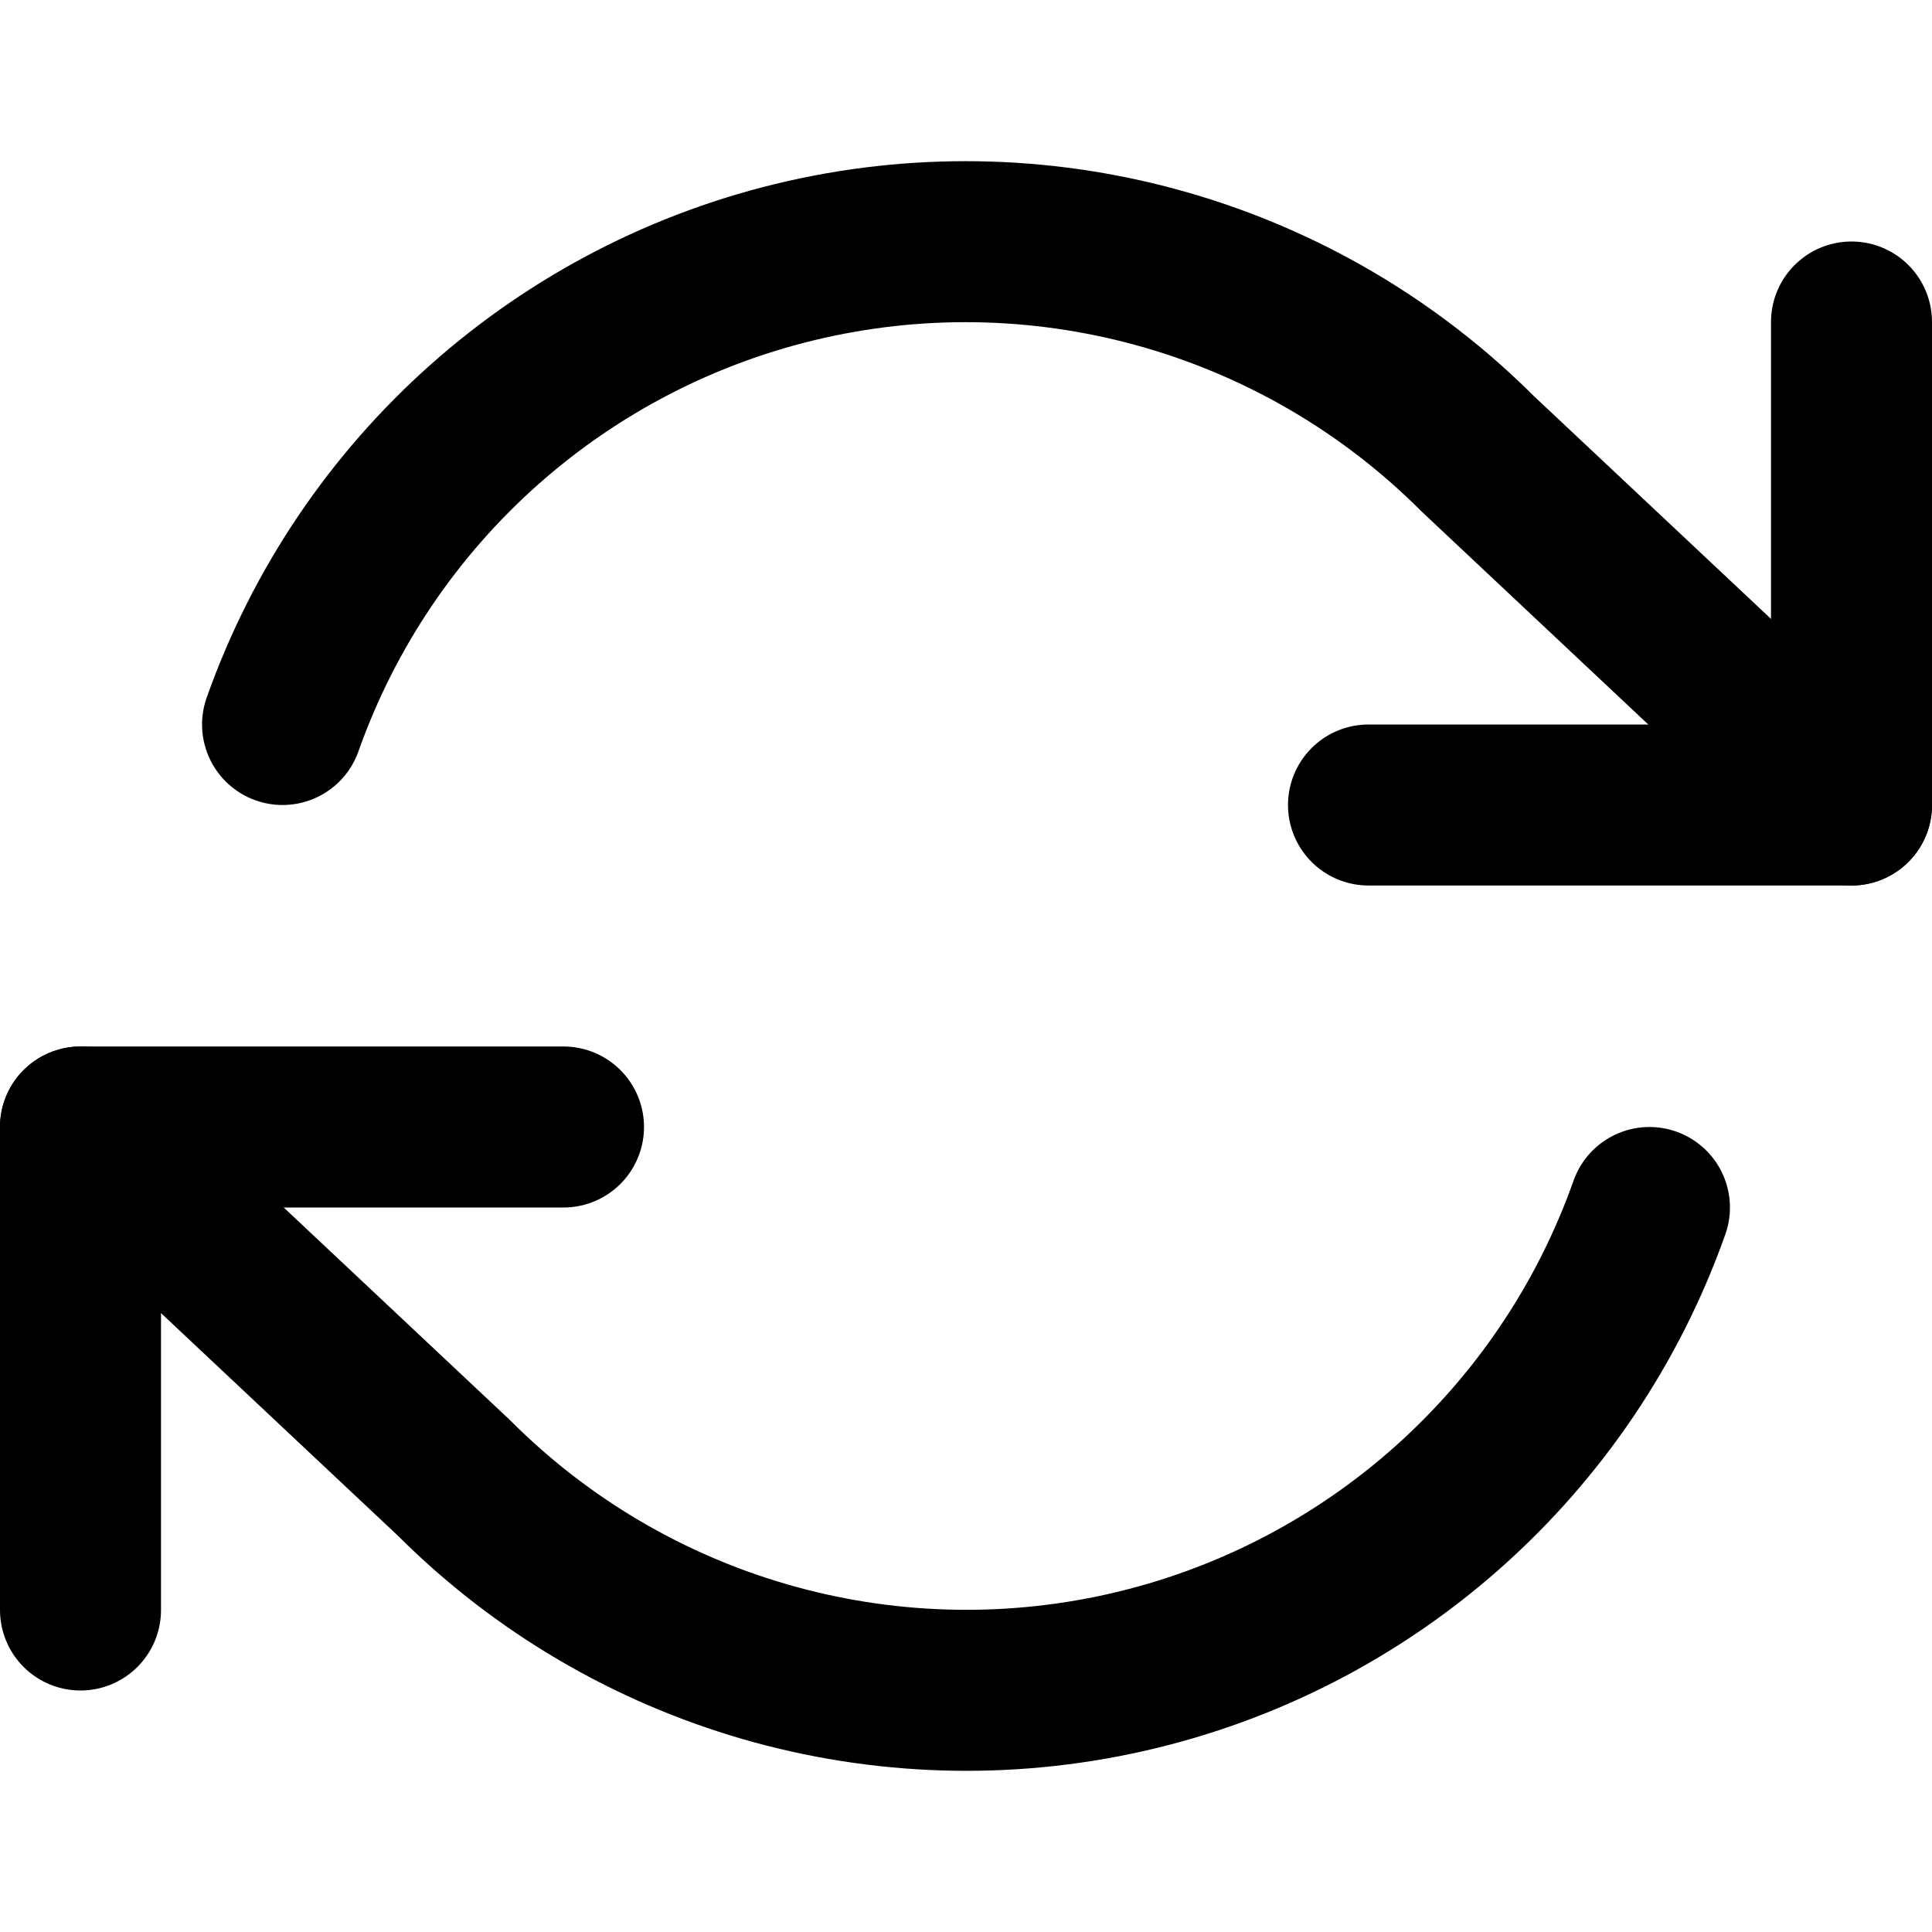
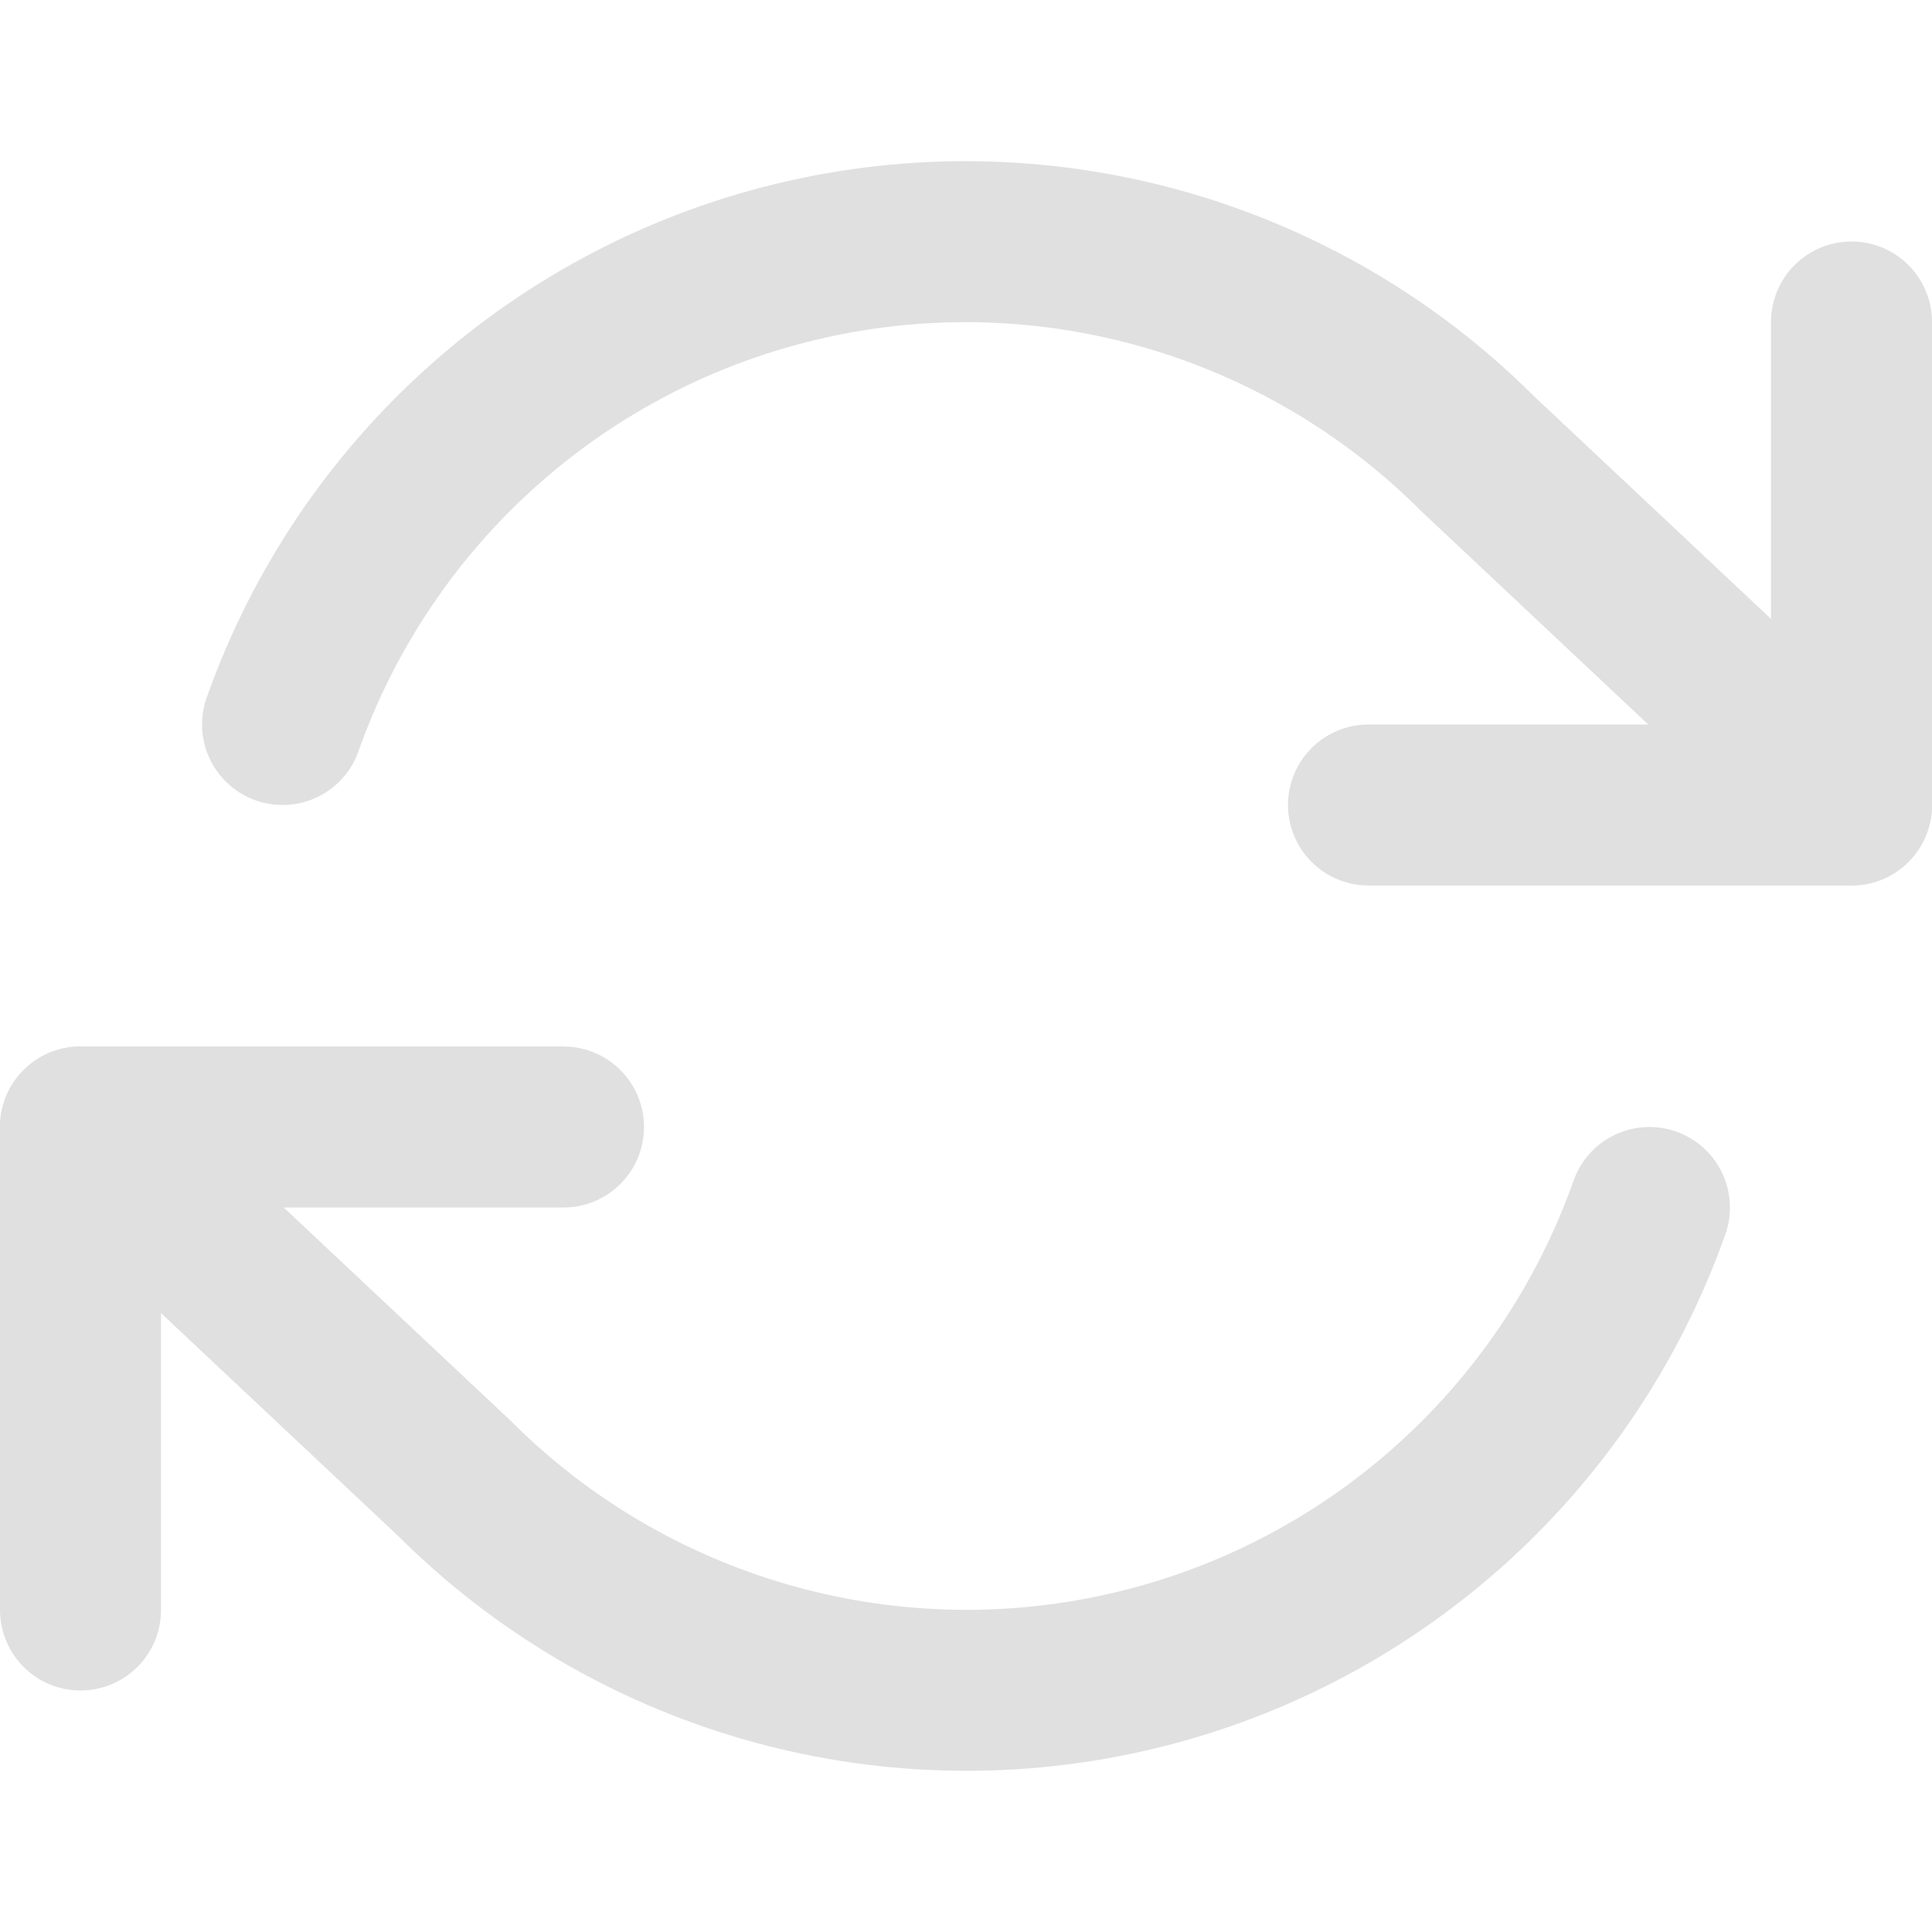
- <svg xmlns="http://www.w3.org/2000/svg" width="24" height="24" viewBox="0 0 24 24" fill="none" stroke="currentColor" stroke-width="2" stroke-linecap="round" stroke-linejoin="round">
+ <svg xmlns="http://www.w3.org/2000/svg" width="24" height="24" viewBox="0 0 24 24" fill="none" stroke="#E0E0E0" stroke-width="2" stroke-linecap="round" stroke-linejoin="round">
  <polyline points="23 4 23 10 17 10" />
  <polyline points="1 20 1 14 7 14" />
  <path d="M3.51 9a9 9 0 0 1 14.85-3.36L23 10M1 14l4.64 4.36A9 9 0 0 0 20.49 15" />
</svg>
